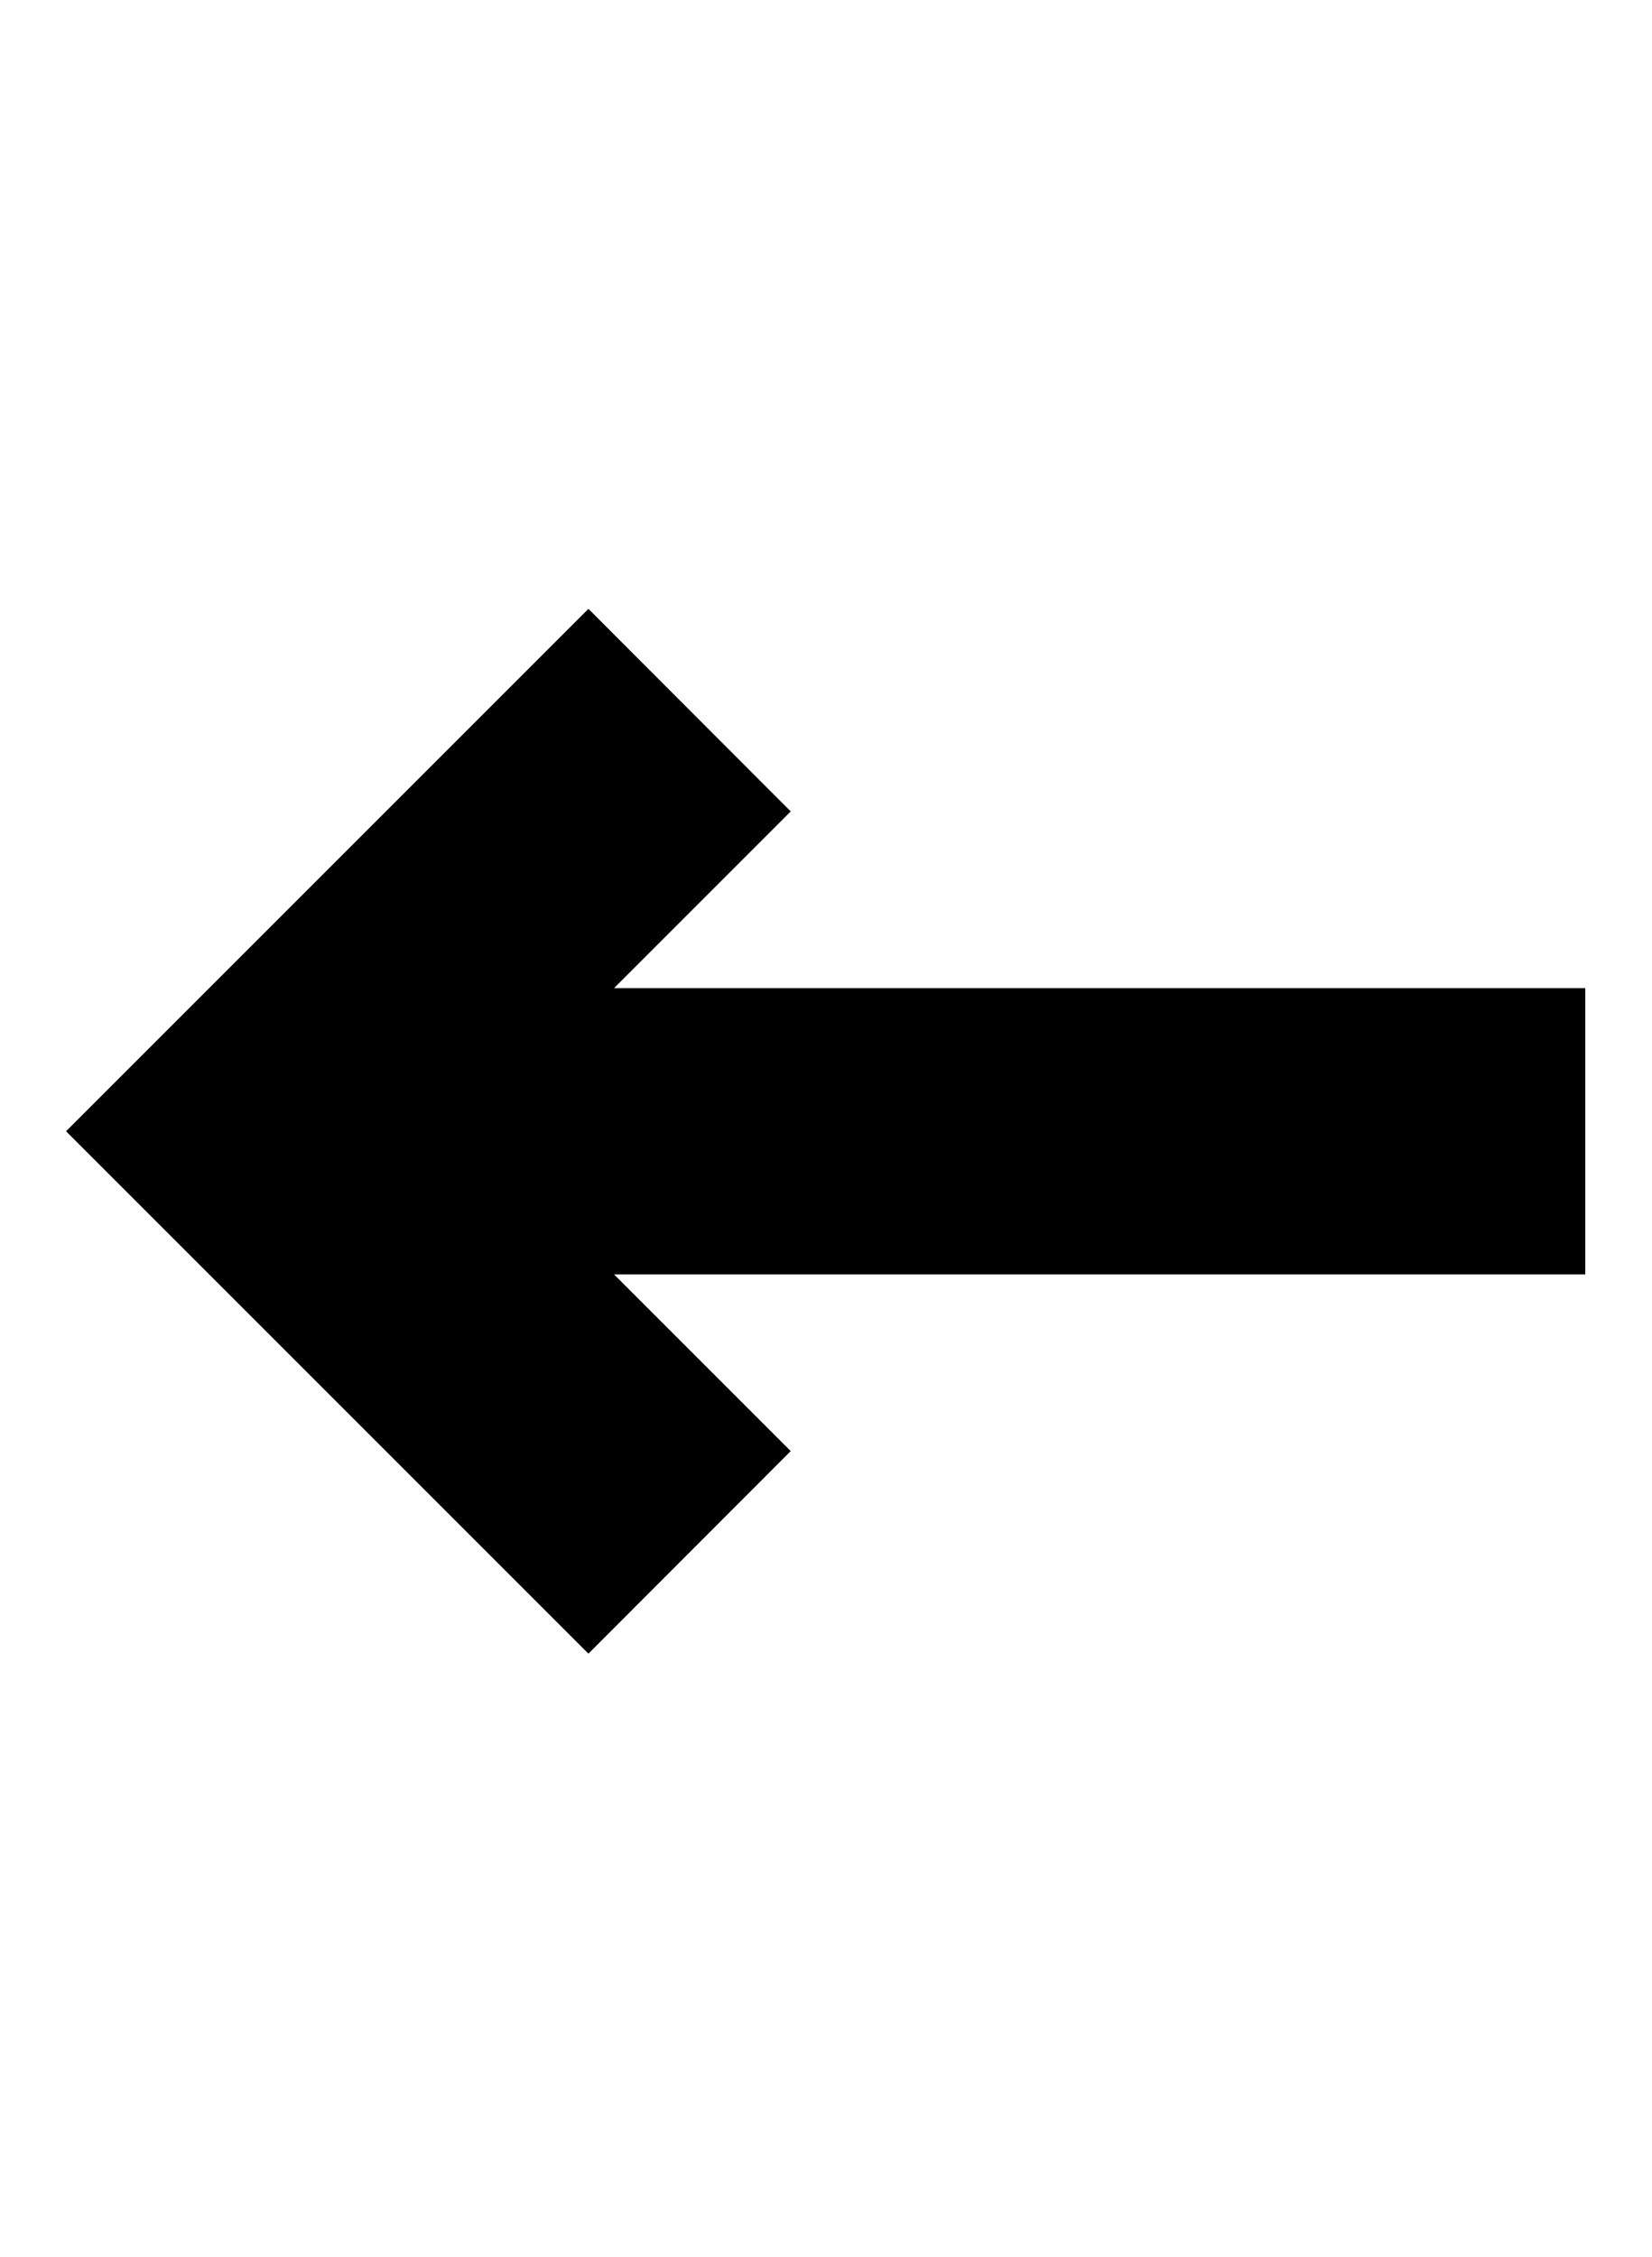
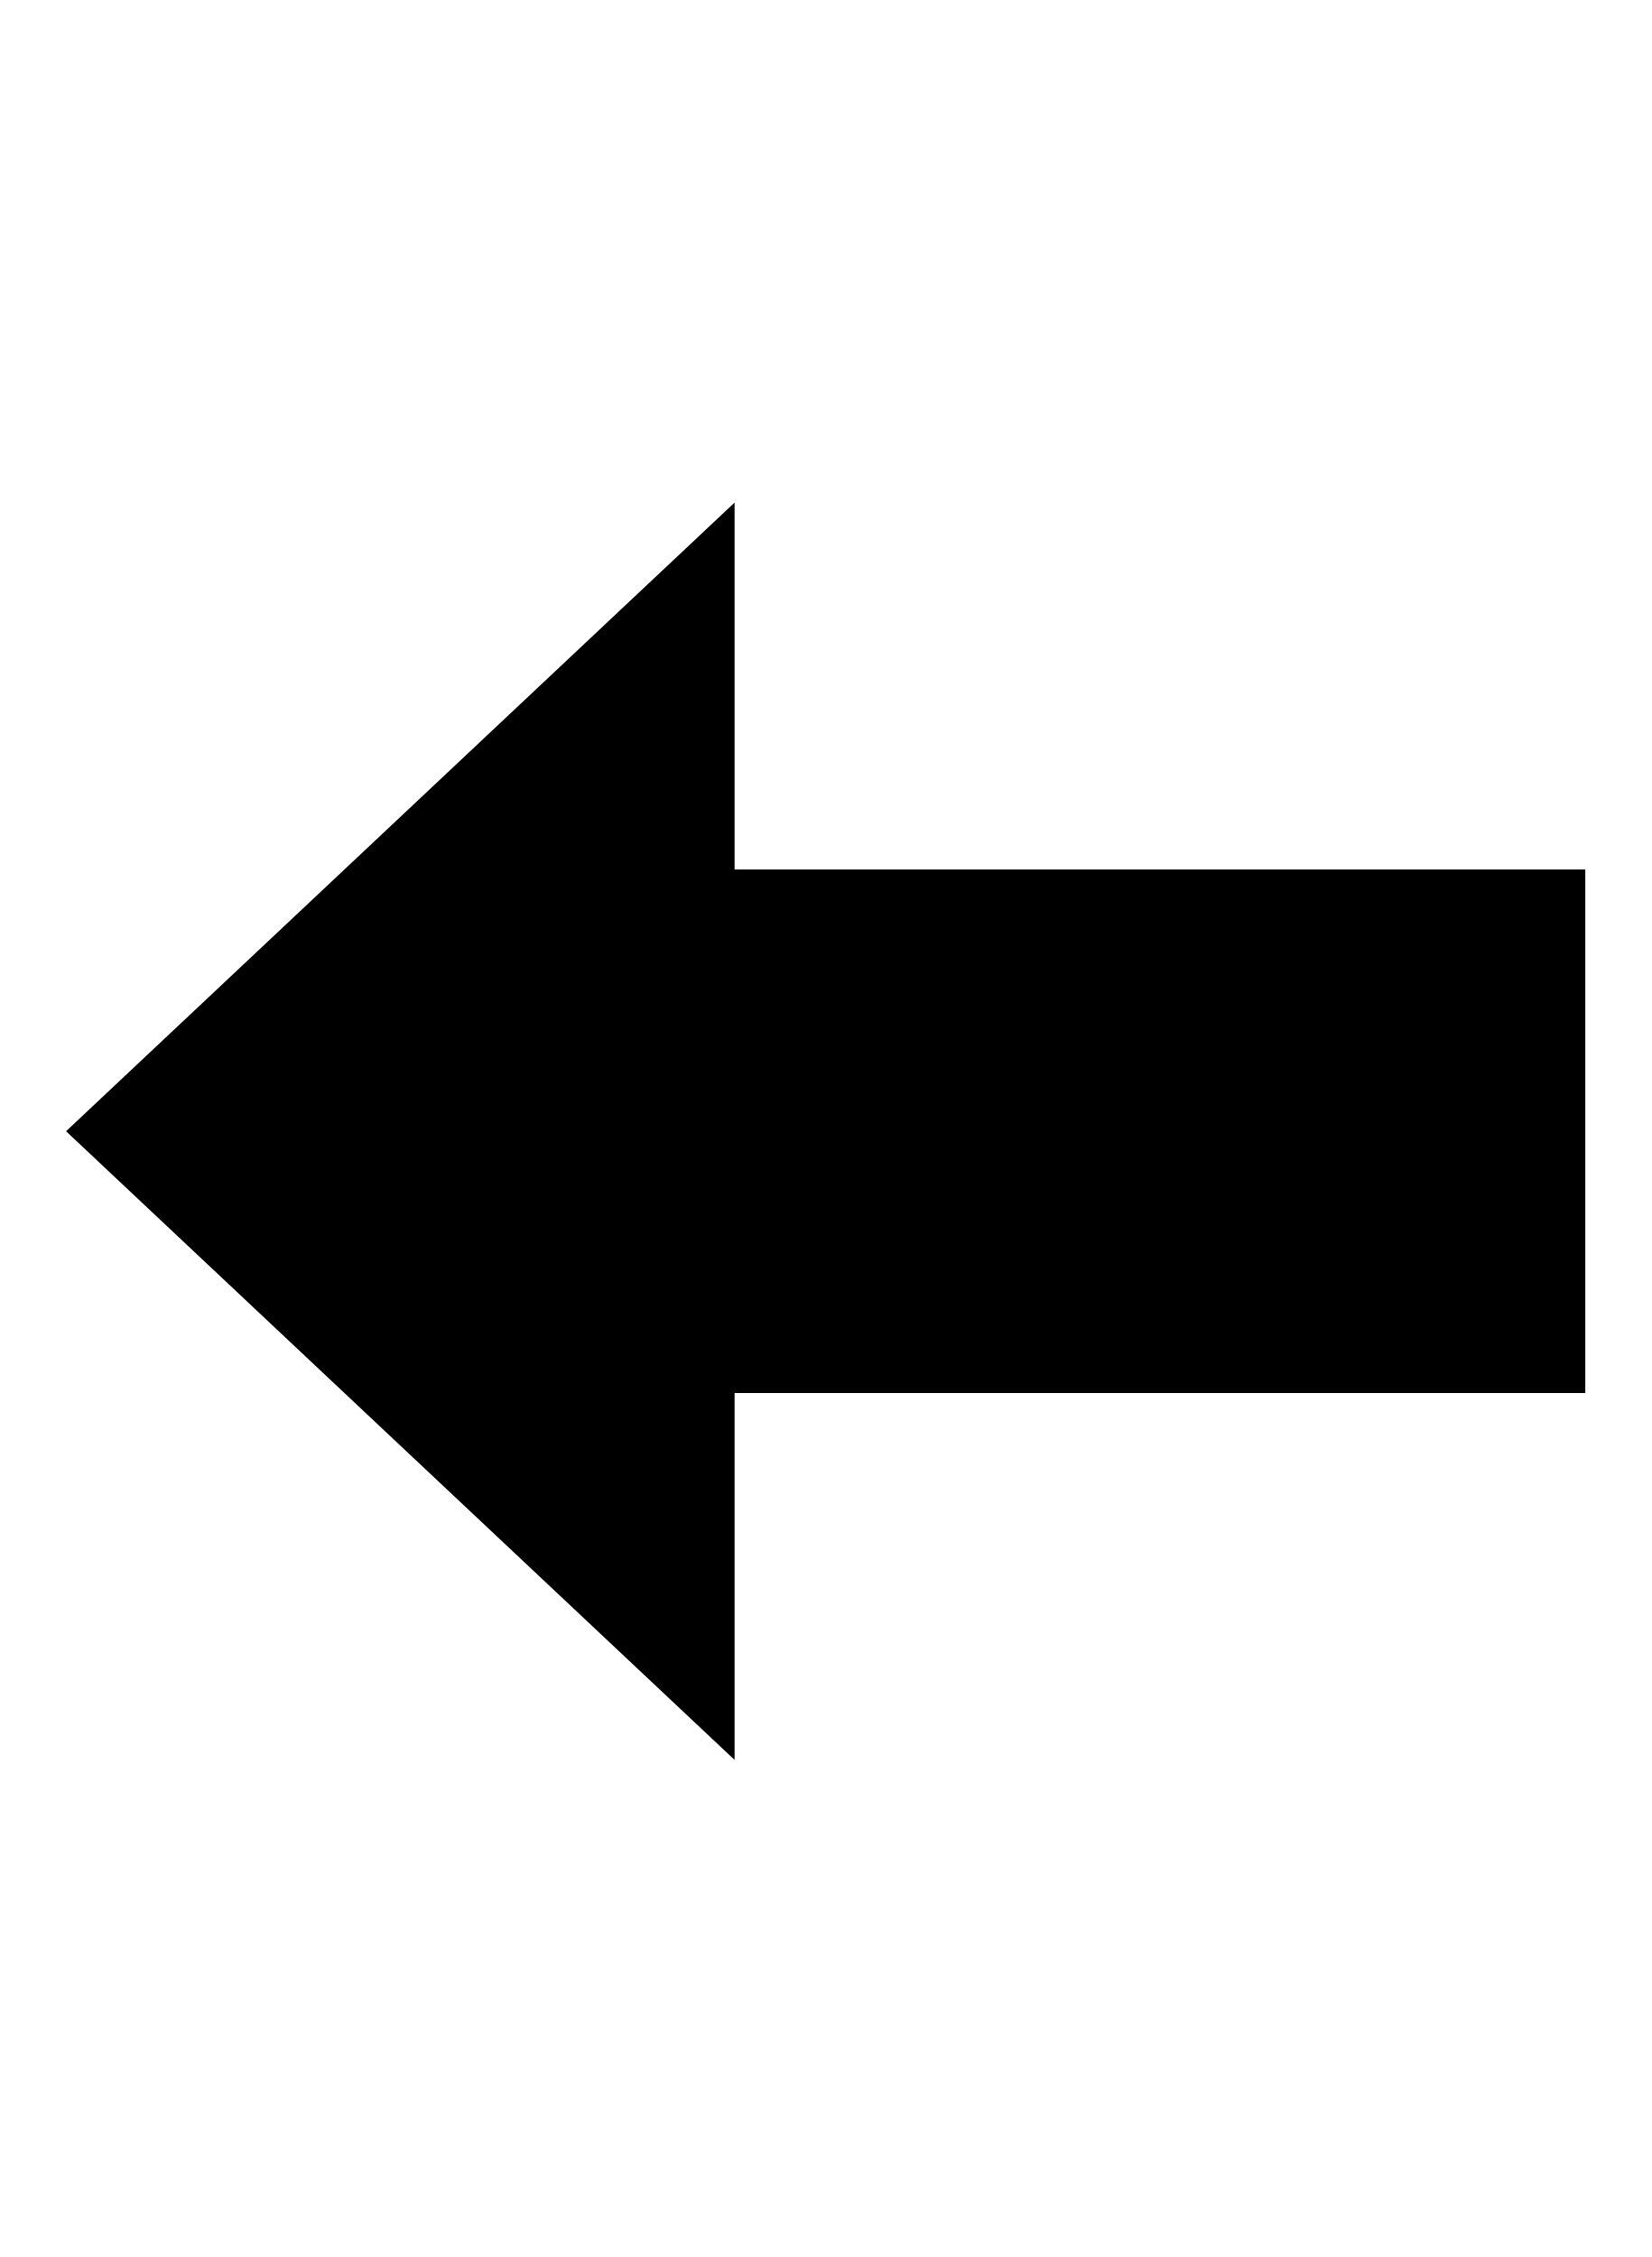
<svg xmlns="http://www.w3.org/2000/svg" viewBox="0 -760 600 820">
-   <path transform="scale(1,-1)" fill="currentColor" fill-rule="evenodd" d="M213.8 538.8L24 349L213.8 159.2L287.3 232.8L223.1 297L576 297L576 401L223.1 401L287.3 465.2L213.8 538.8Z" />
+   <path transform="scale(1,-1)" fill="currentColor" fill-rule="evenodd" d="M266.9 444.1L576 444.1L576 253.9L266.9 253.9L266.9 120.6L24 349L266.9 577.4L266.9 444.1Z" />
</svg>
